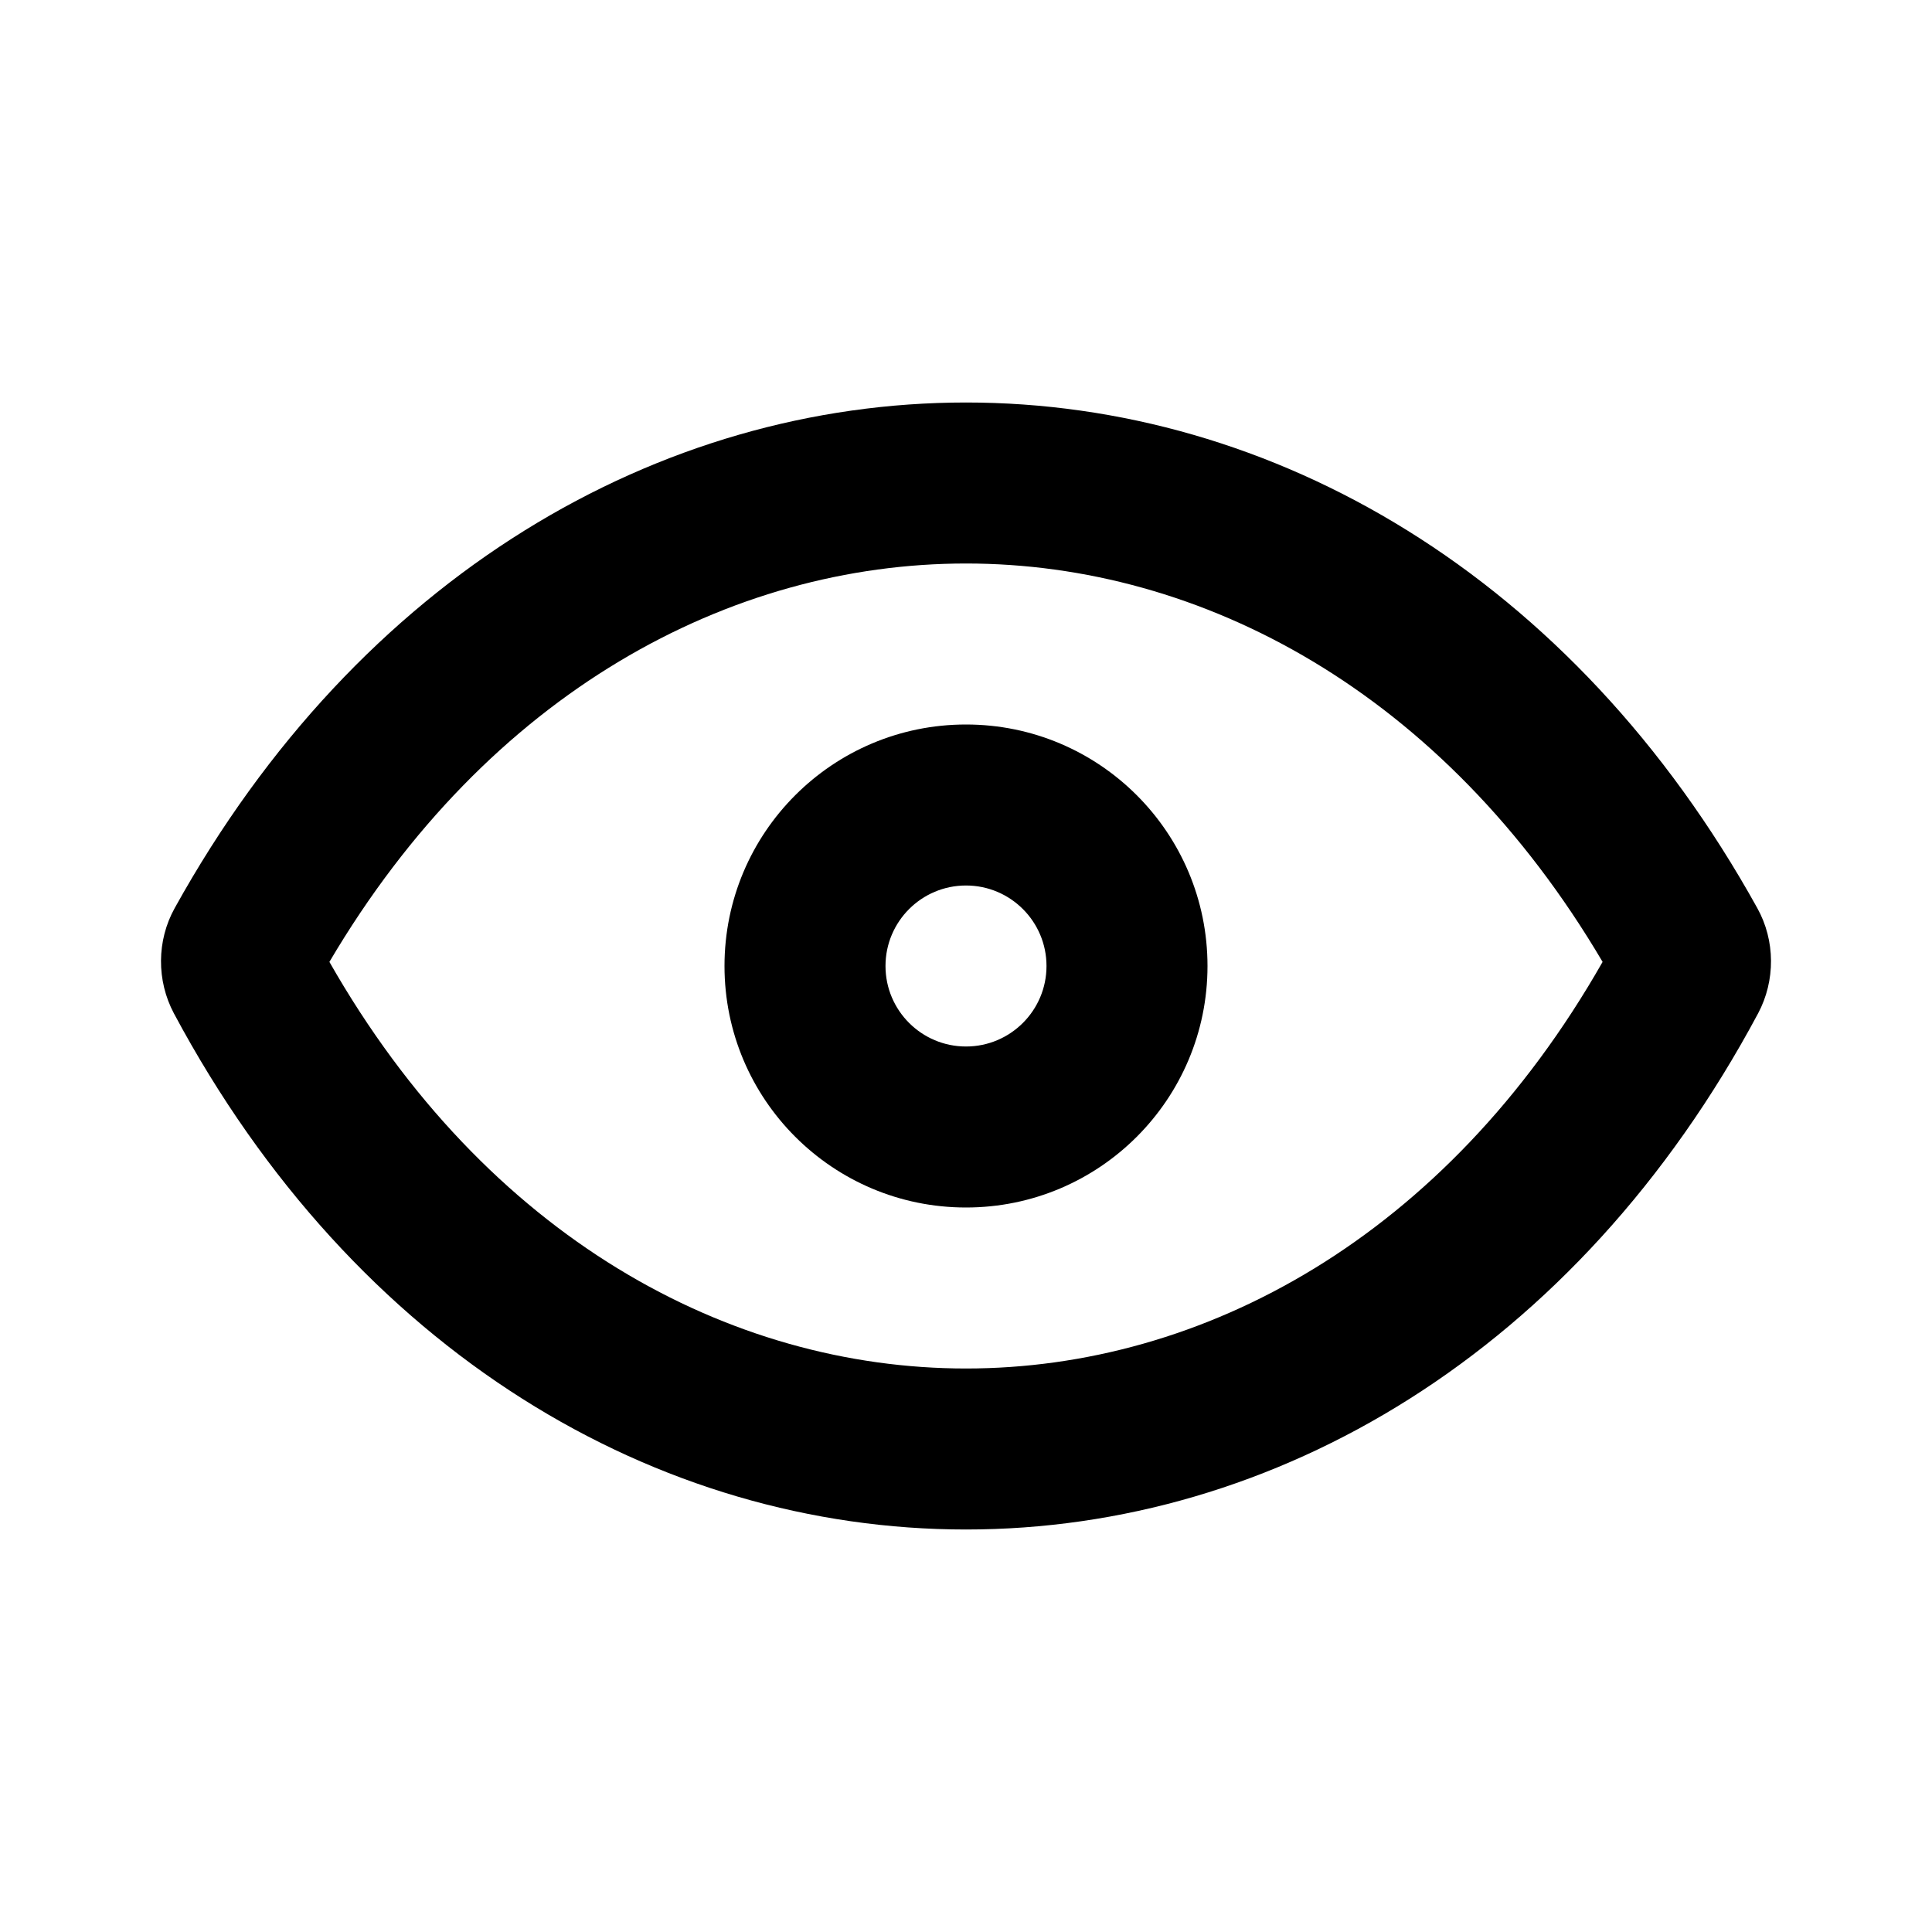
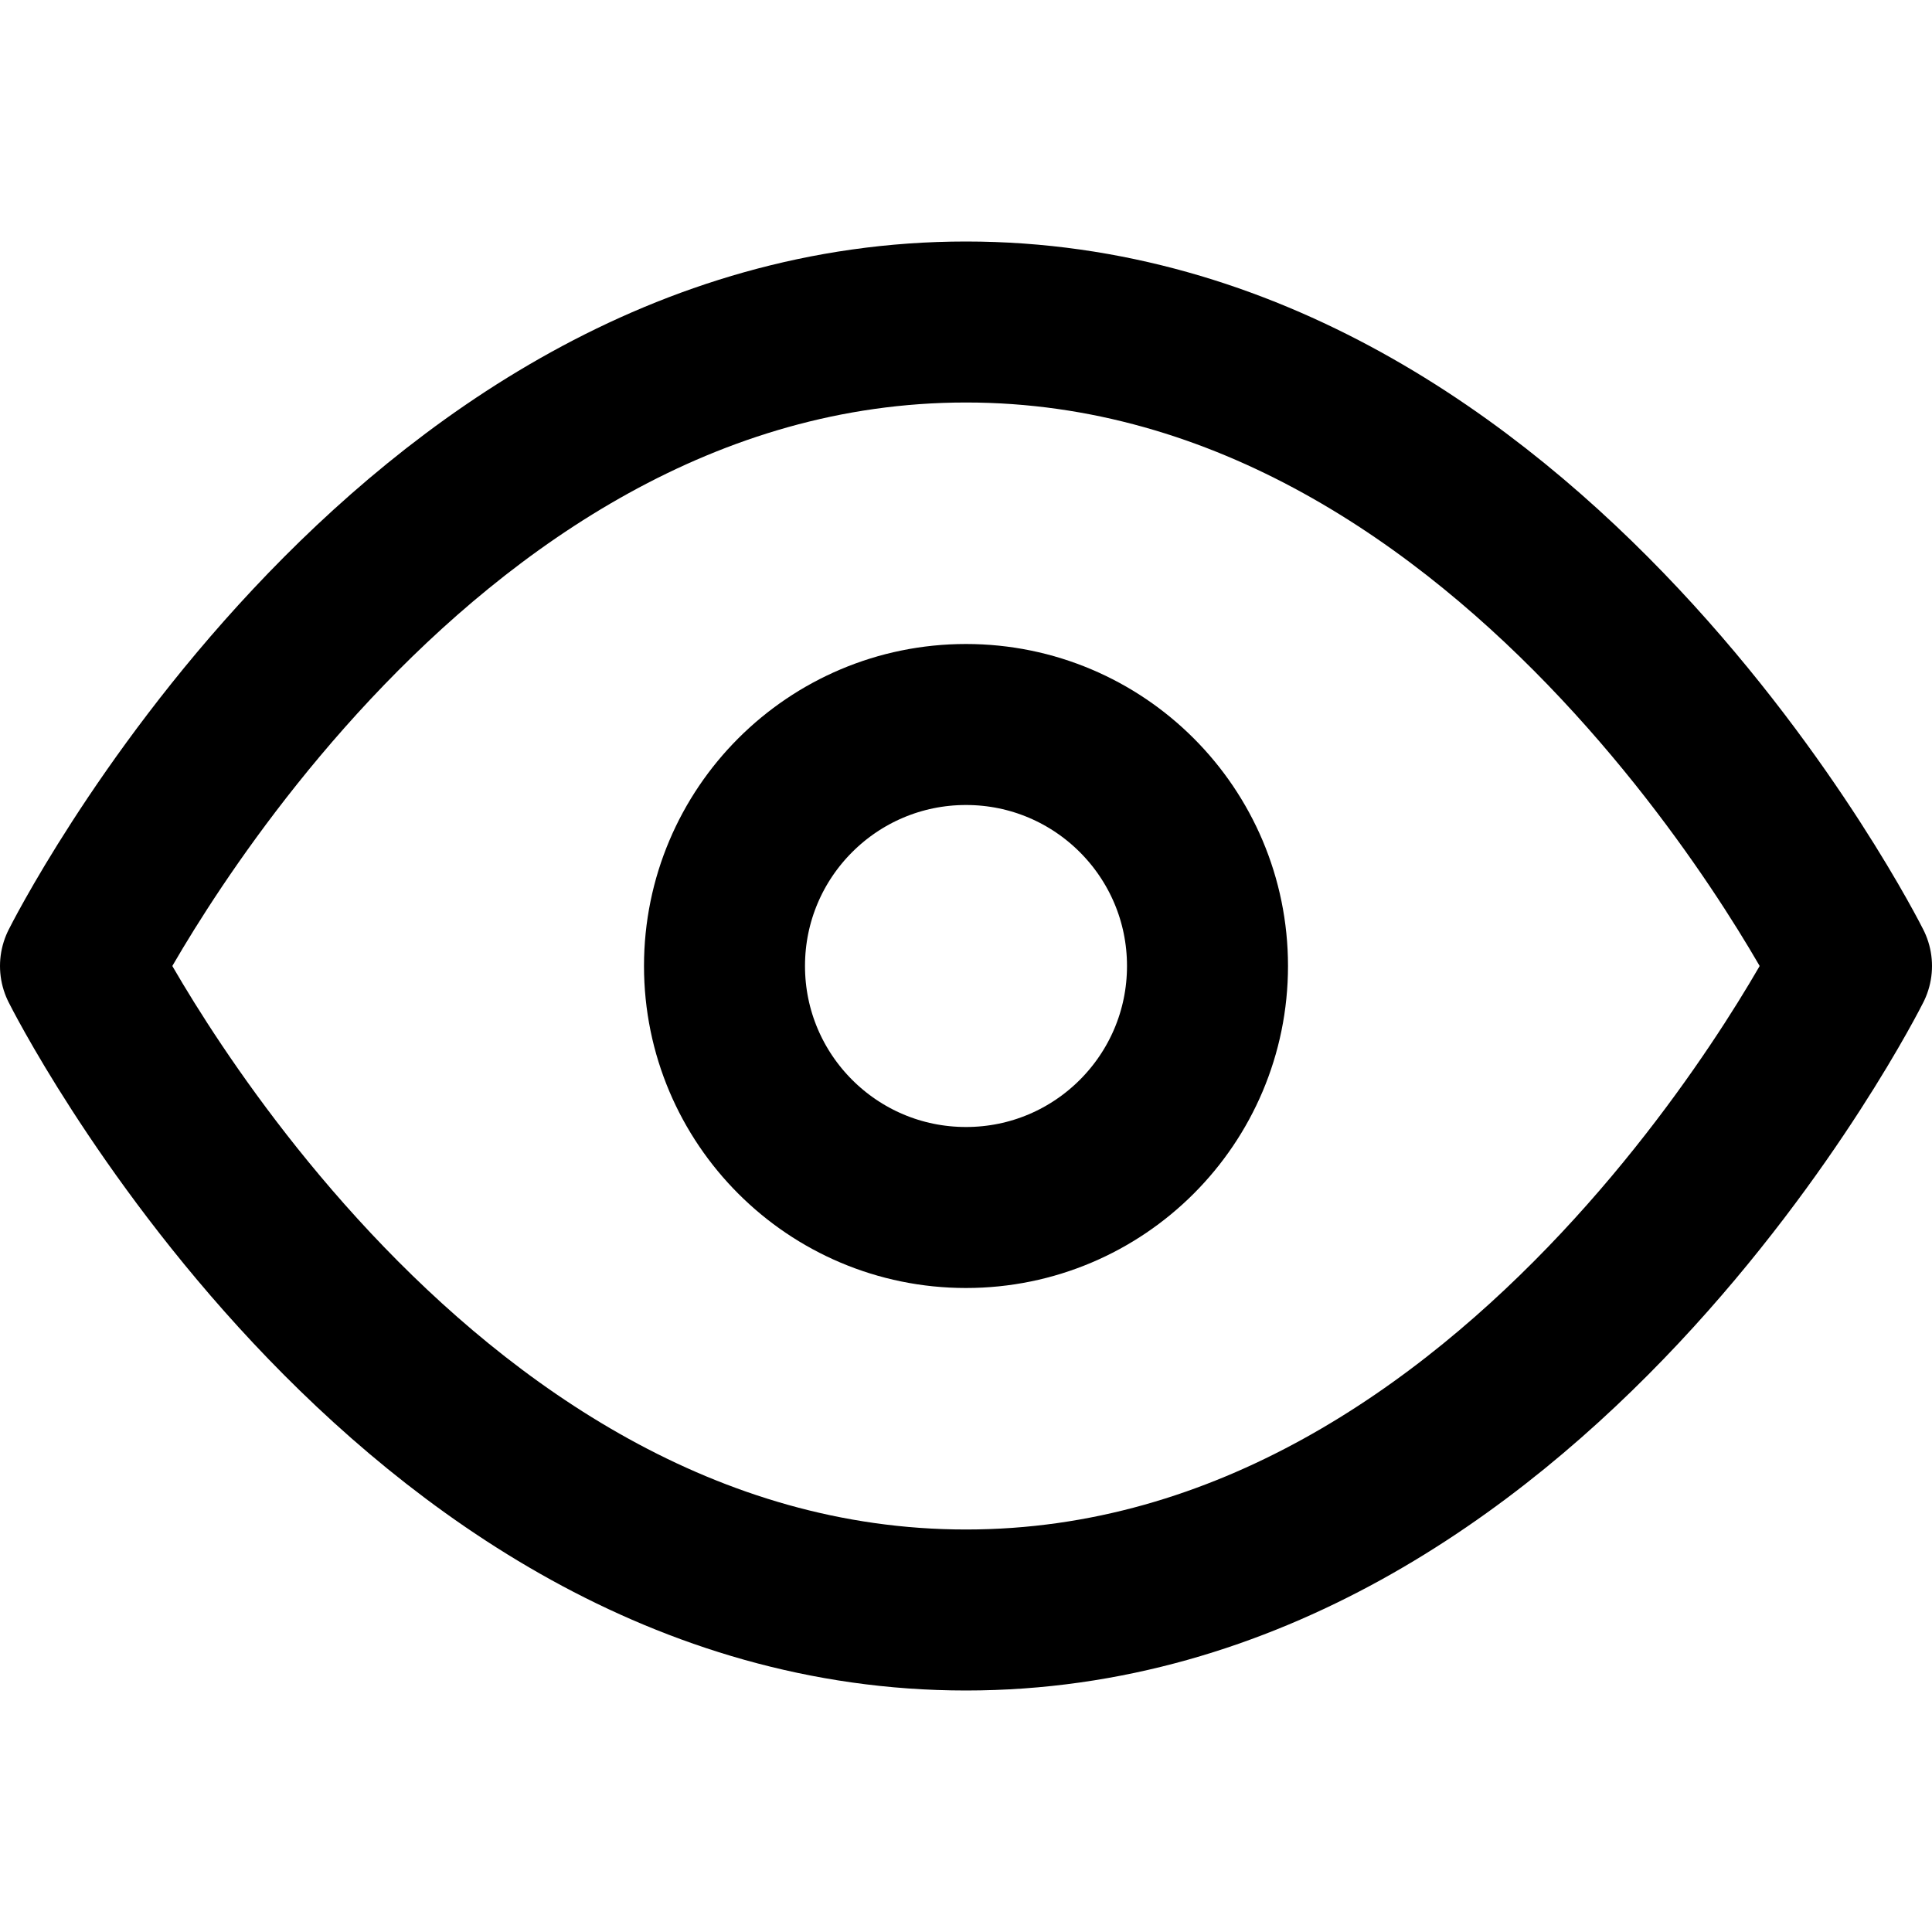
- <svg xmlns="http://www.w3.org/2000/svg" width="800px" height="800px" viewBox="0 0 24 24" fill="none">
-   <path fill-rule="evenodd" clip-rule="evenodd" d="M12 9C10.343 9 9 10.343 9 12C9 13.657 10.343 15 12 15C13.657 15 15 13.657 15 12C15 10.343 13.657 9 12 9ZM11 12C11 11.448 11.448 11 12 11C12.552 11 13 11.448 13 12C13 12.552 12.552 13 12 13C11.448 13 11 12.552 11 12Z" fill="#000000" />
-   <path fill-rule="evenodd" clip-rule="evenodd" d="M21.83 11.281C19.542 7.152 15.812 5 12 5C8.188 5 4.458 7.152 2.17 11.281C1.946 11.684 1.944 12.182 2.16 12.588C4.412 16.801 8.163 19 12 19C15.837 19 19.588 16.801 21.84 12.588C22.056 12.182 22.054 11.684 21.83 11.281ZM12 17C9.061 17 6.041 15.372 4.092 11.949C6.069 8.596 9.073 7 12 7C14.927 7 17.931 8.596 19.908 11.949C17.959 15.372 14.939 17 12 17Z" fill="#000000" />
+ <svg xmlns="http://www.w3.org/2000/svg" width="24" height="24" viewBox="0 0 24 24" fill="none" stroke="currentColor" stroke-width="2" stroke-linecap="round" stroke-linejoin="round">
+   <path d="M1 12s4-8 11-8 11 8 11 8-4 8-11 8-11-8-11-8z" />
+   <circle cx="12" cy="12" r="3" />
</svg>
